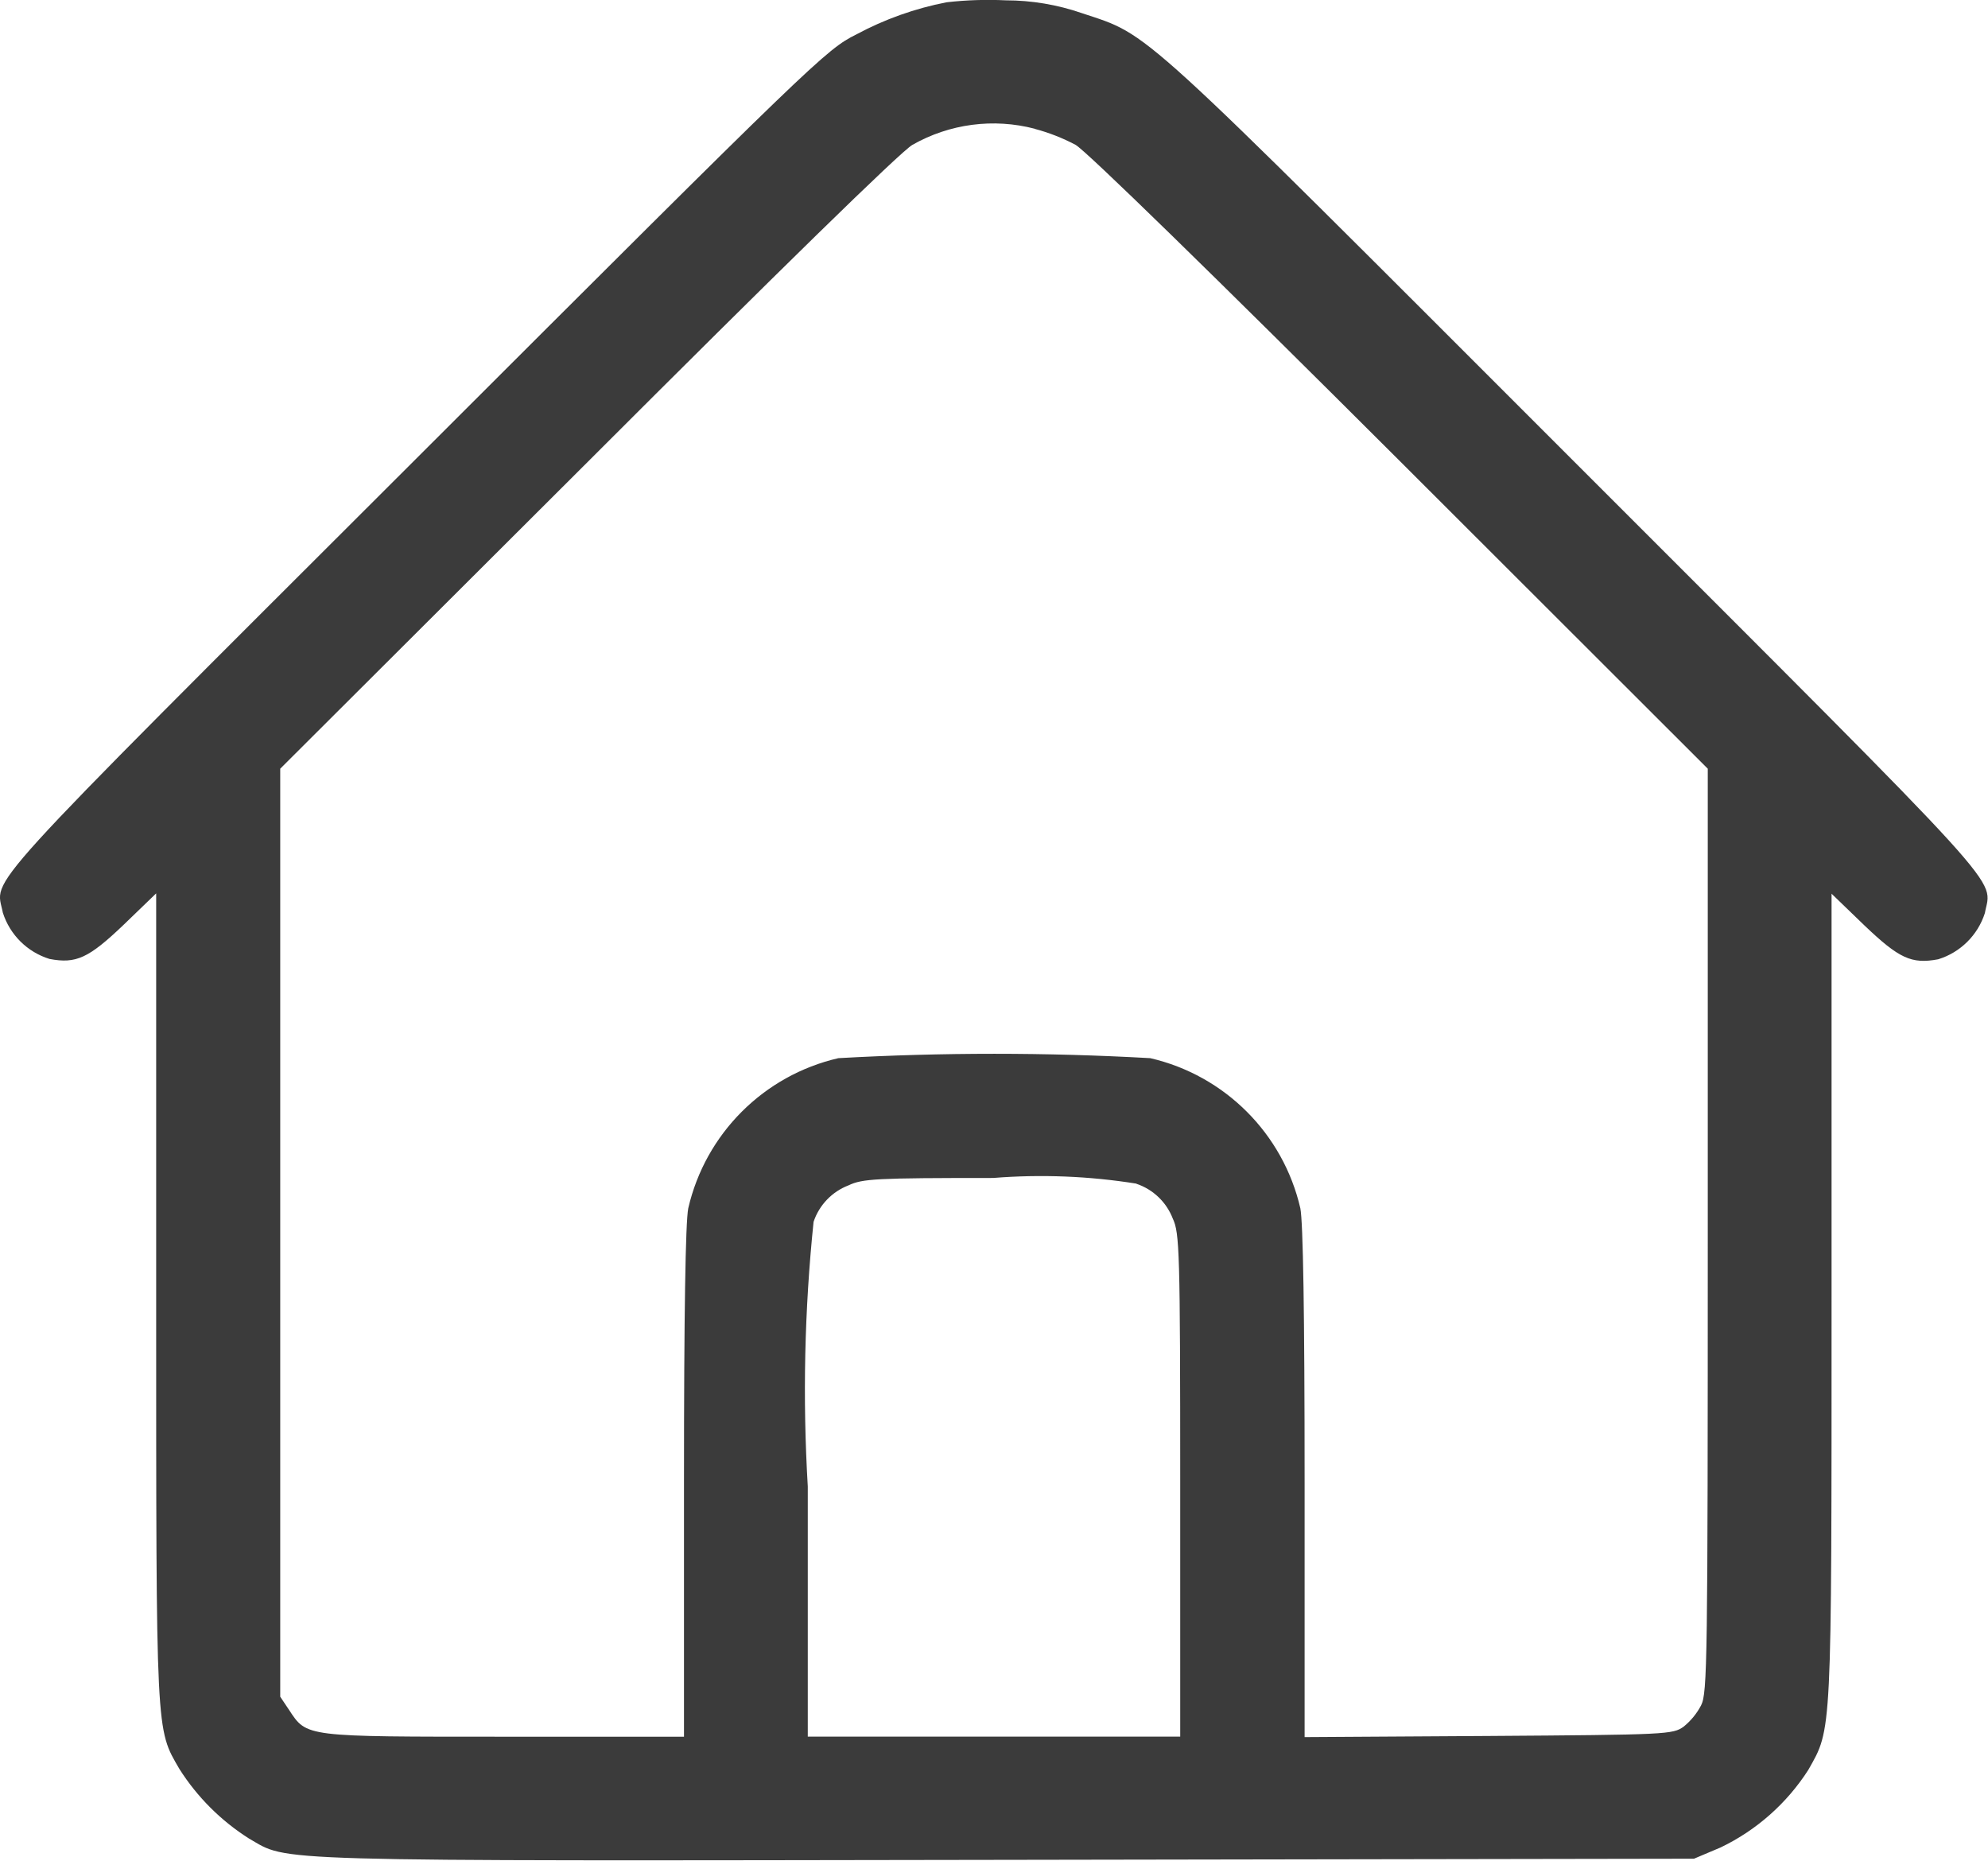
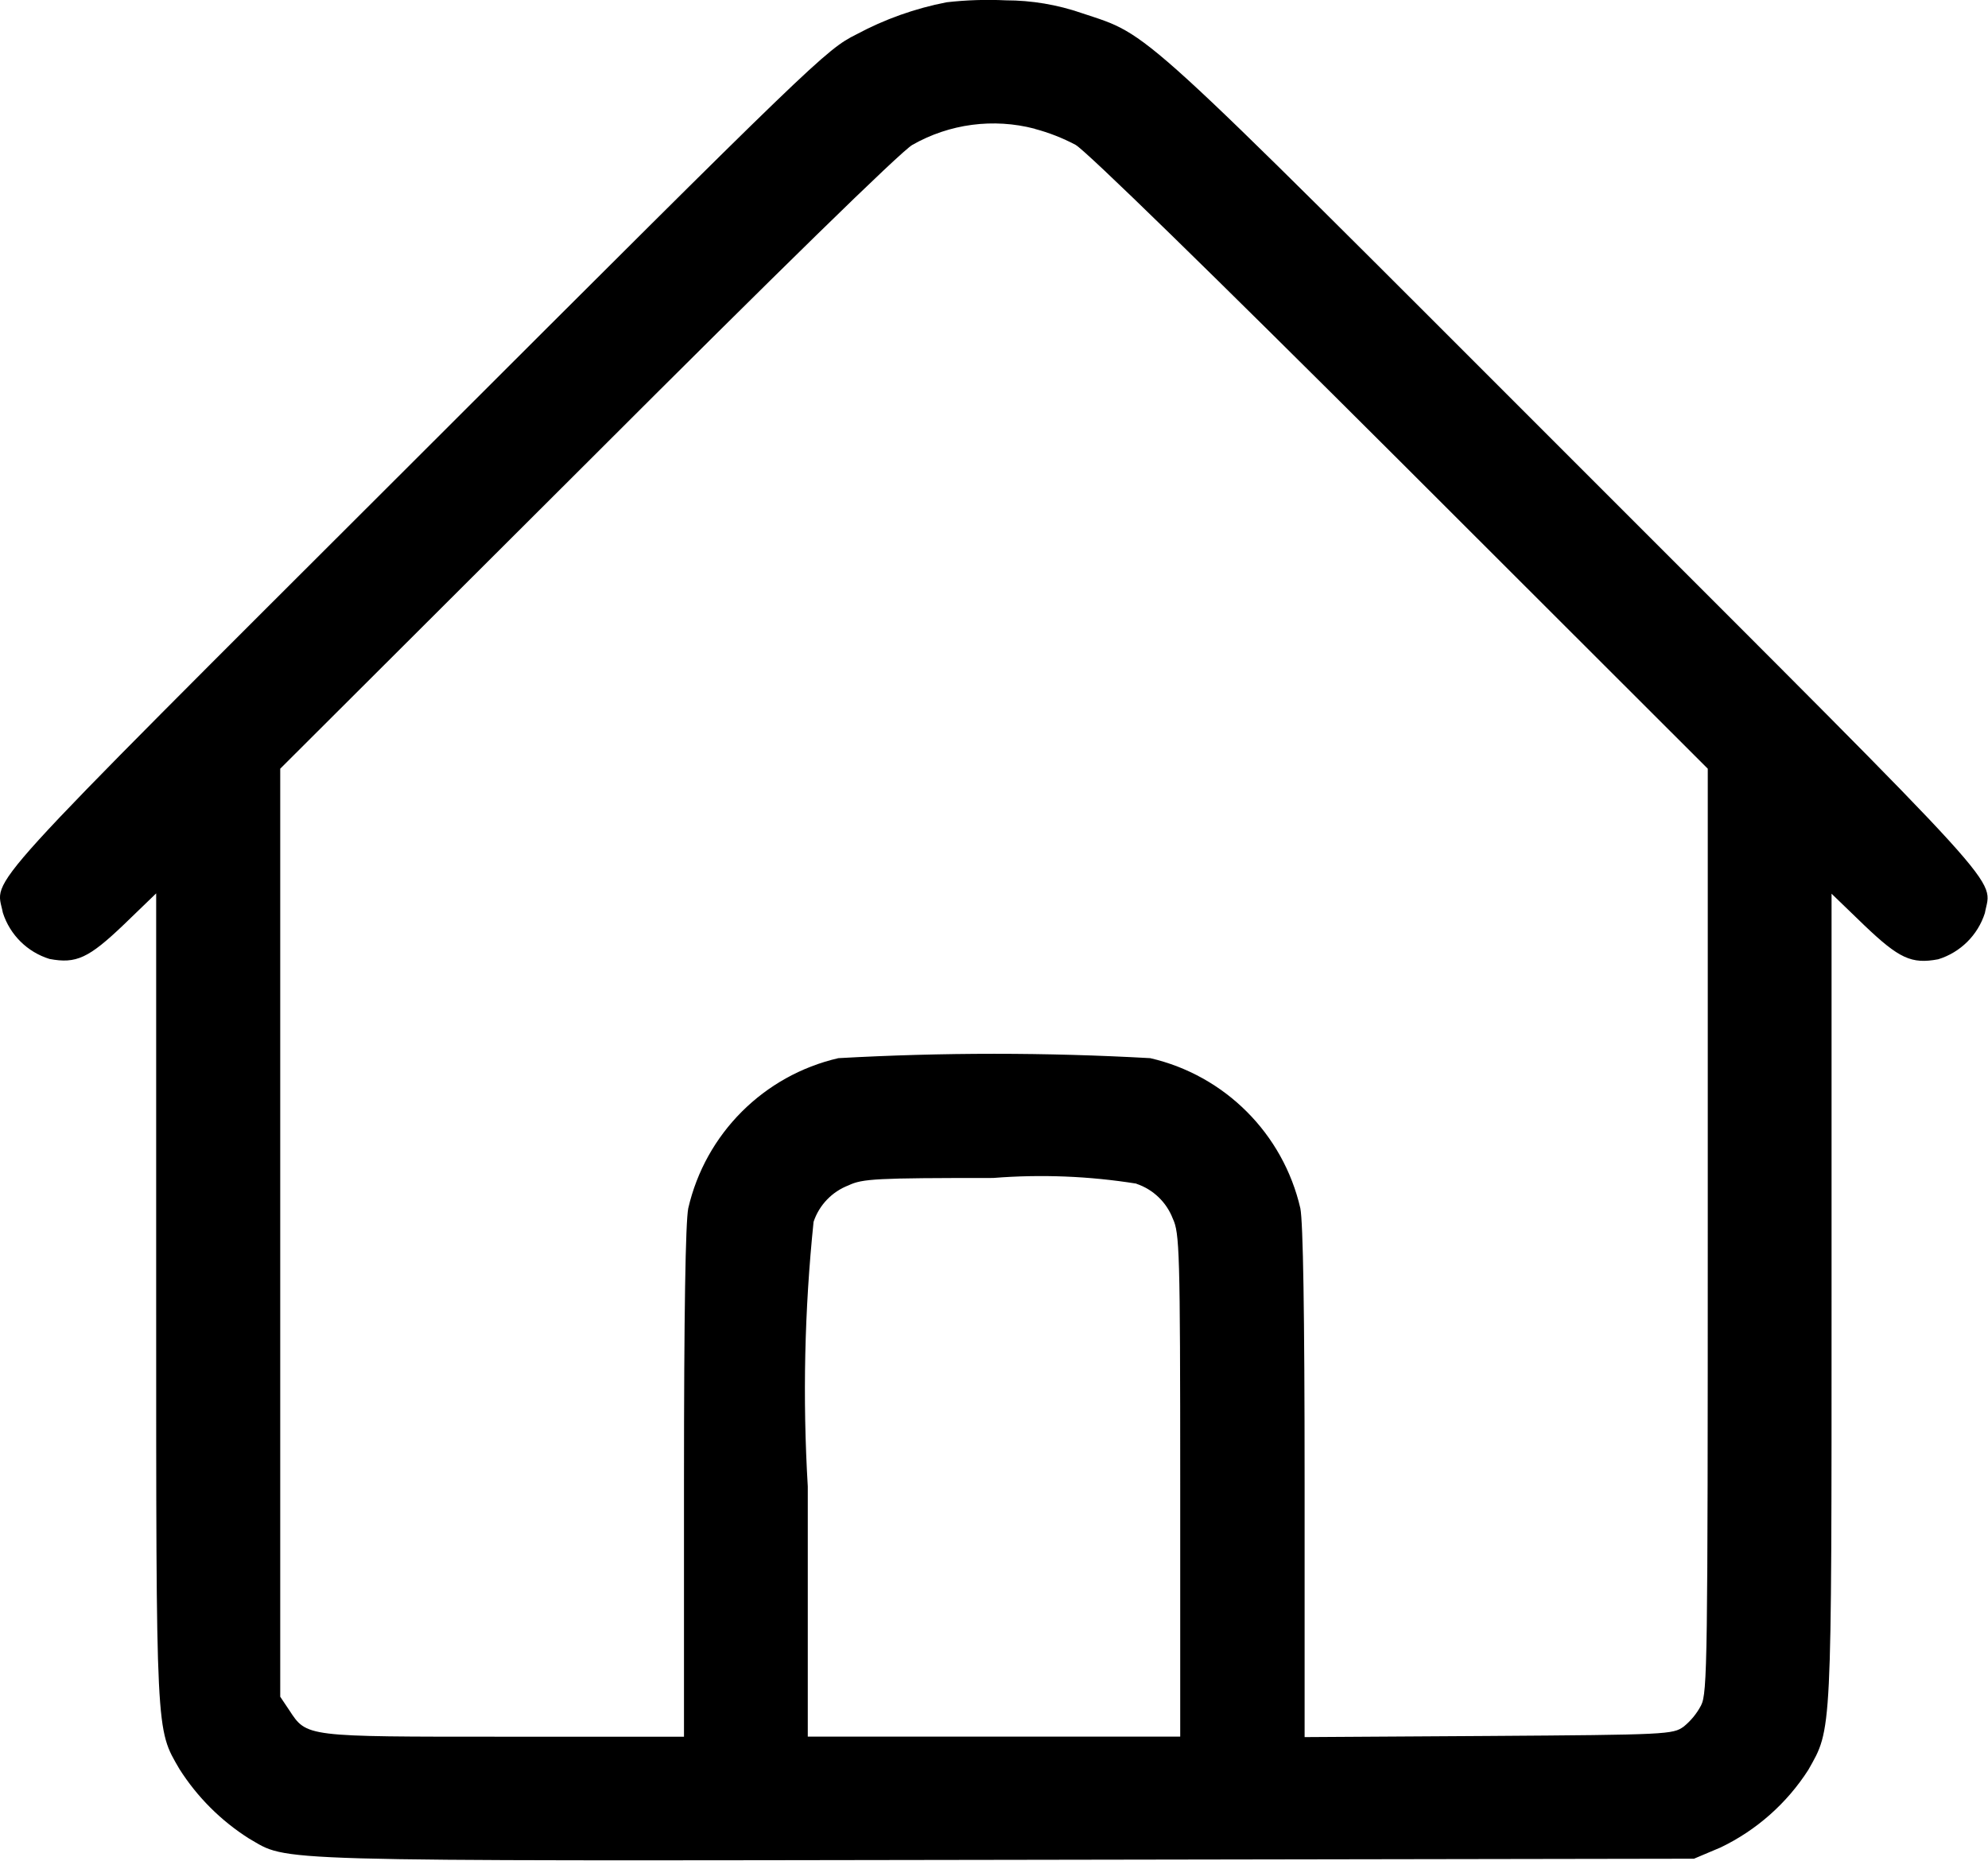
- <svg xmlns="http://www.w3.org/2000/svg" width="29.838" height="27.918" viewBox="0 0 29.838 27.918">
+ <svg xmlns="http://www.w3.org/2000/svg" width="29.838" height="27.918" viewBox="0 0 29.838 27.918" class="ionicon">
  <g id="home" transform="translate(0.237 495.577)">
-     <path id="Tracé_25" data-name="Tracé 25" d="M13.972-495.543a4.785,4.785,0,0,0-1.357.483c-.454.227-.606.373-6.62,6.381-6.7,6.69-6.294,6.247-6.189,6.8a1.065,1.065,0,0,0,.7.693c.4.076.588-.012,1.112-.512l.489-.472v6.049c0,6.632-.006,6.48.349,7.092A3.378,3.378,0,0,0,3.5-467.986c.611.349.076.338,11.365.32l10.323-.017.4-.169a3.219,3.219,0,0,0,1.316-1.164c.355-.629.349-.46.349-7.1v-6.049l.489.472c.524.5.71.588,1.112.512a1.065,1.065,0,0,0,.7-.693c.1-.553.5-.111-6.16-6.771S17.046-495.031,16-495.38a3.5,3.5,0,0,0-1.141-.192A5.526,5.526,0,0,0,13.972-495.543Zm1.322,1.9a2.905,2.905,0,0,1,.611.239c.157.087,2.055,1.939,4.879,4.757l4.611,4.606v6.929c0,6.48-.006,6.94-.1,7.127a1.019,1.019,0,0,1-.262.32c-.163.116-.239.122-2.929.14l-2.76.017v-3.814c0-2.562-.023-3.913-.064-4.122a3.006,3.006,0,0,0-2.253-2.253,41.849,41.849,0,0,0-4.681,0,3.006,3.006,0,0,0-2.253,2.253c-.041.21-.064,1.56-.064,4.116v3.814H7.334c-3,0-2.964.006-3.231-.4l-.134-.2v-13.927l4.617-4.606c2.83-2.83,4.71-4.67,4.873-4.757A2.458,2.458,0,0,1,15.293-493.645Zm1.525,15.831a.888.888,0,0,1,.547.524c.1.215.111.472.111,4v3.773h-5.59v-3.755a24.476,24.476,0,0,1,.087-3.971.888.888,0,0,1,.524-.547c.21-.1.413-.111,2.172-.111A9.055,9.055,0,0,1,16.819-477.814Z" transform="translate(0)" fill="#3b3b3b" />
+     <path id="Tracé_25" data-name="Tracé 25" d="M13.972-495.543a4.785,4.785,0,0,0-1.357.483c-.454.227-.606.373-6.62,6.381-6.7,6.69-6.294,6.247-6.189,6.8a1.065,1.065,0,0,0,.7.693c.4.076.588-.012,1.112-.512l.489-.472v6.049c0,6.632-.006,6.48.349,7.092A3.378,3.378,0,0,0,3.5-467.986c.611.349.076.338,11.365.32l10.323-.017.4-.169a3.219,3.219,0,0,0,1.316-1.164c.355-.629.349-.46.349-7.1v-6.049l.489.472c.524.5.71.588,1.112.512a1.065,1.065,0,0,0,.7-.693c.1-.553.5-.111-6.16-6.771S17.046-495.031,16-495.38a3.5,3.5,0,0,0-1.141-.192A5.526,5.526,0,0,0,13.972-495.543Zm1.322,1.9a2.905,2.905,0,0,1,.611.239c.157.087,2.055,1.939,4.879,4.757l4.611,4.606v6.929c0,6.48-.006,6.94-.1,7.127a1.019,1.019,0,0,1-.262.32c-.163.116-.239.122-2.929.14l-2.76.017v-3.814c0-2.562-.023-3.913-.064-4.122a3.006,3.006,0,0,0-2.253-2.253,41.849,41.849,0,0,0-4.681,0,3.006,3.006,0,0,0-2.253,2.253c-.041.21-.064,1.56-.064,4.116v3.814H7.334c-3,0-2.964.006-3.231-.4l-.134-.2v-13.927l4.617-4.606c2.83-2.83,4.71-4.67,4.873-4.757A2.458,2.458,0,0,1,15.293-493.645Zm1.525,15.831a.888.888,0,0,1,.547.524c.1.215.111.472.111,4v3.773h-5.59v-3.755a24.476,24.476,0,0,1,.087-3.971.888.888,0,0,1,.524-.547c.21-.1.413-.111,2.172-.111A9.055,9.055,0,0,1,16.819-477.814Z" transform="translate(0)" style="stroke:none;" />
  </g>
</svg>
